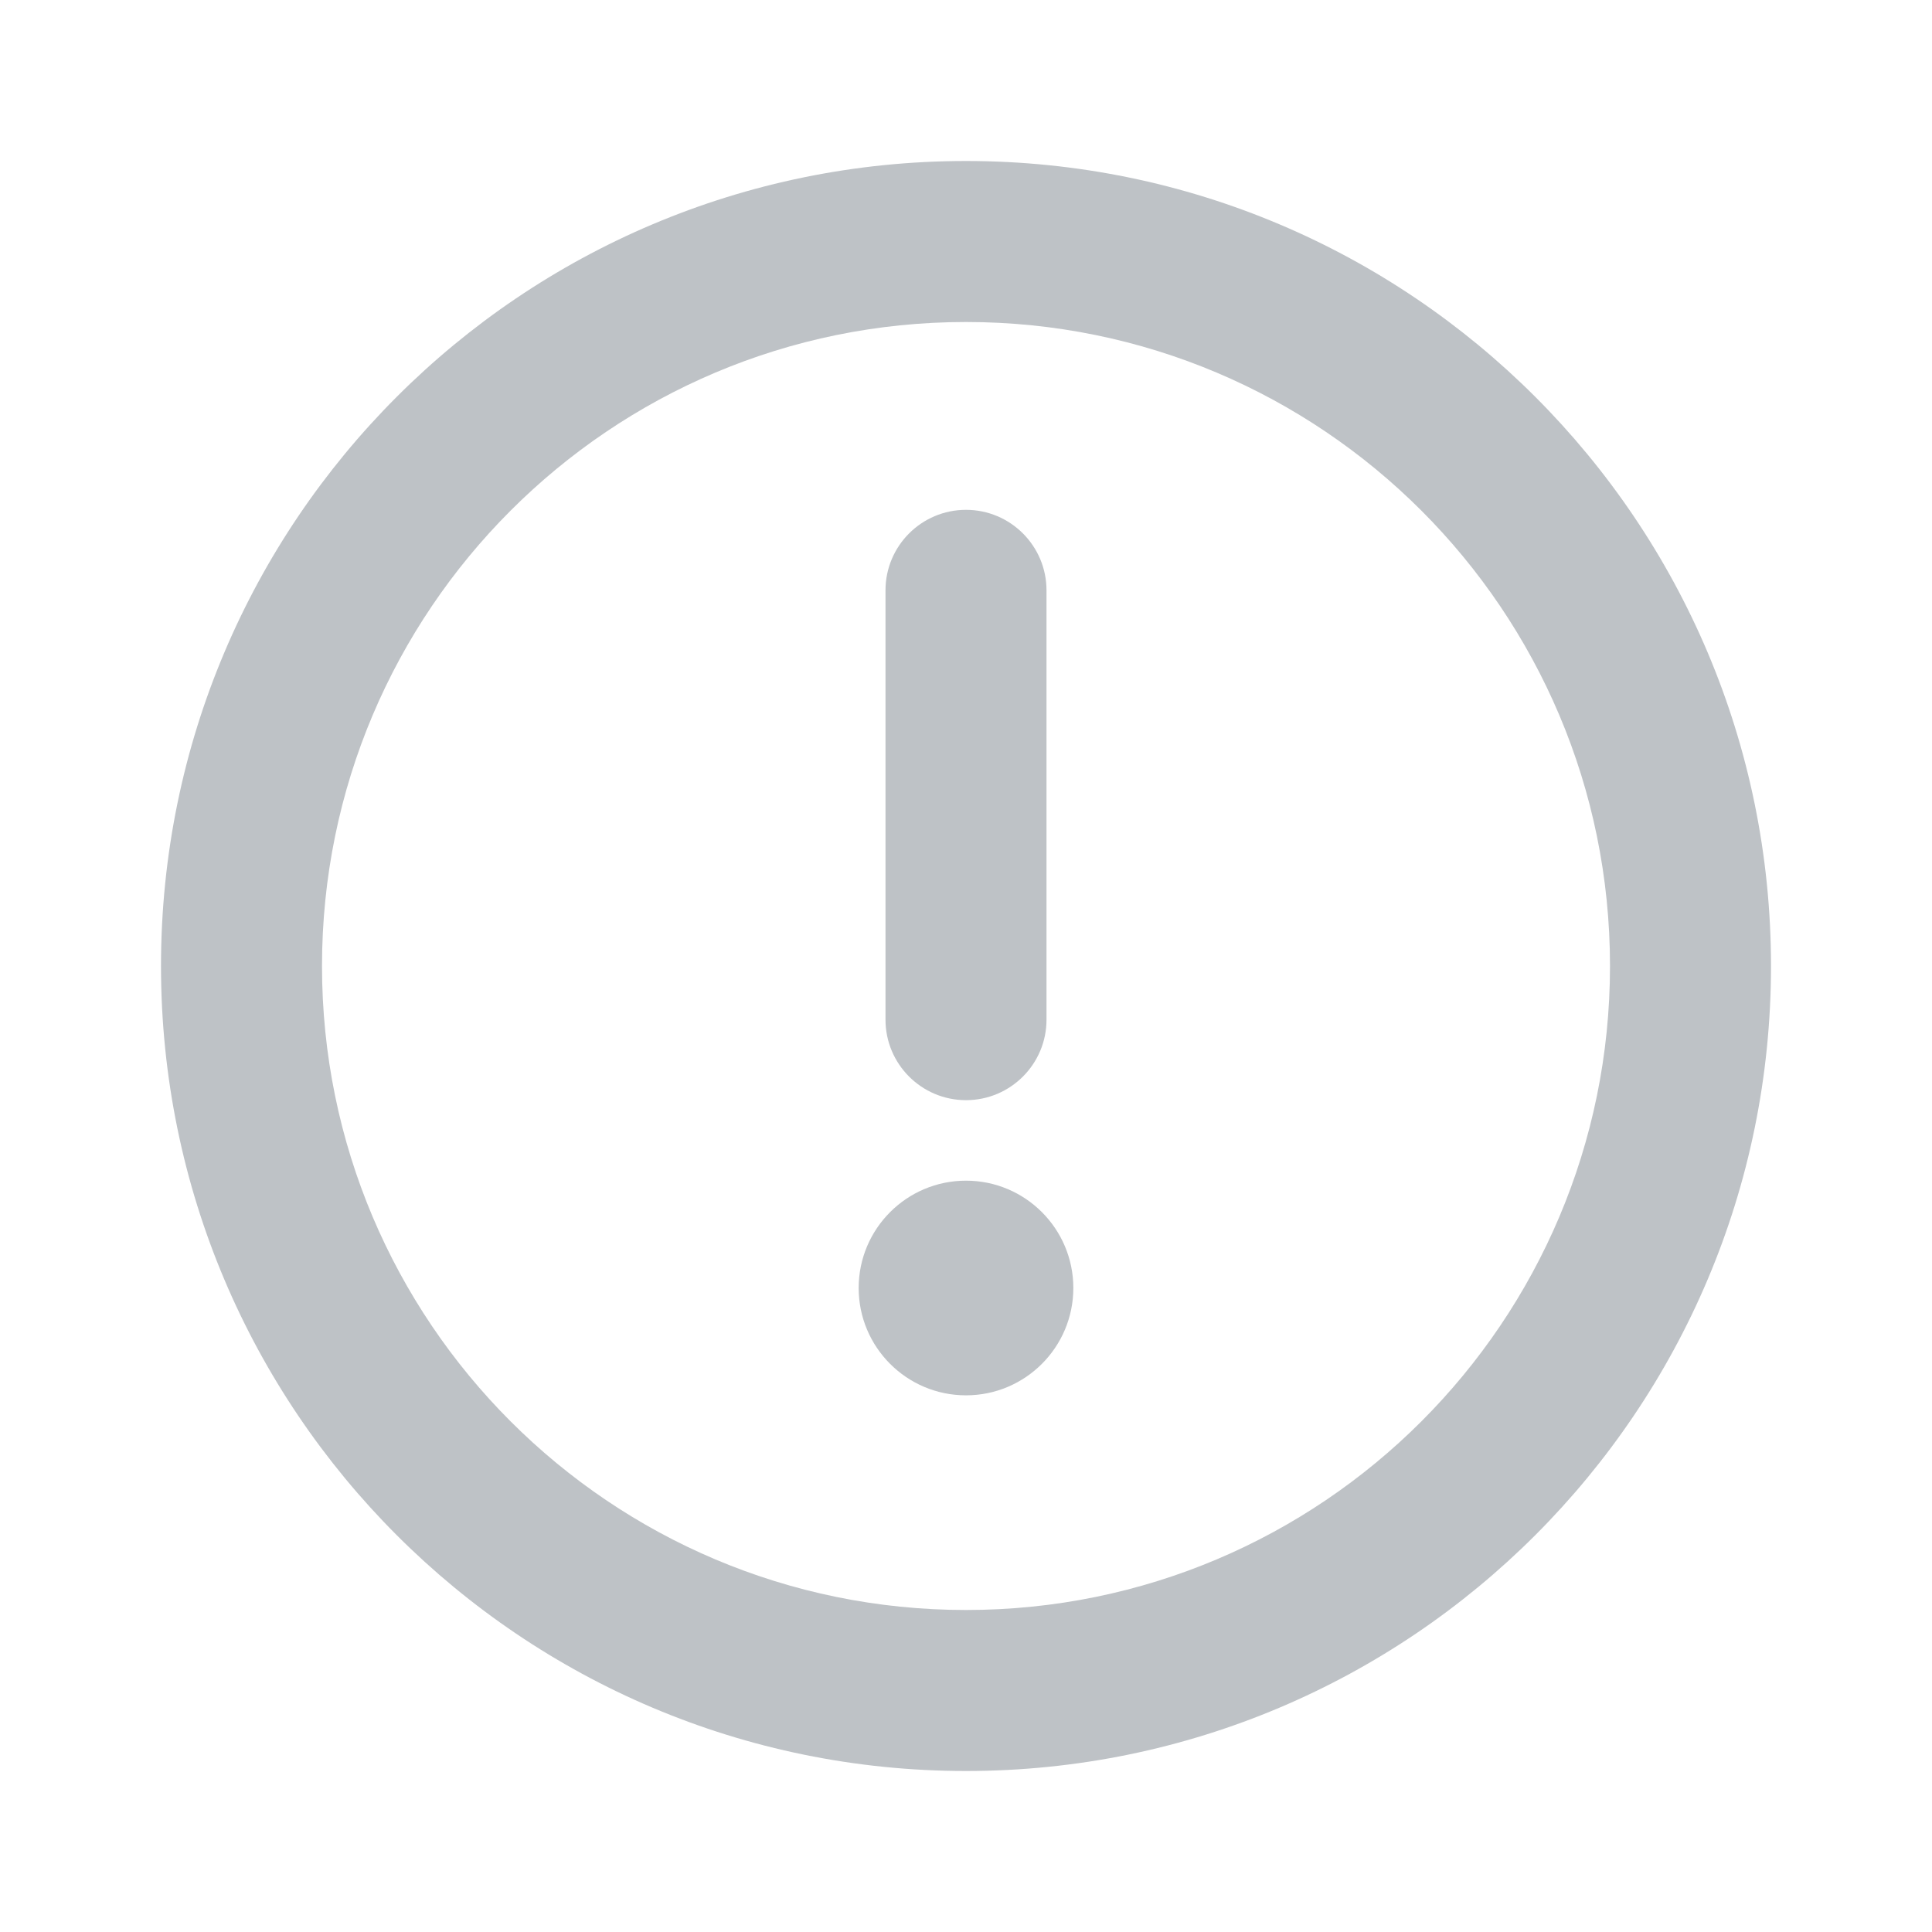
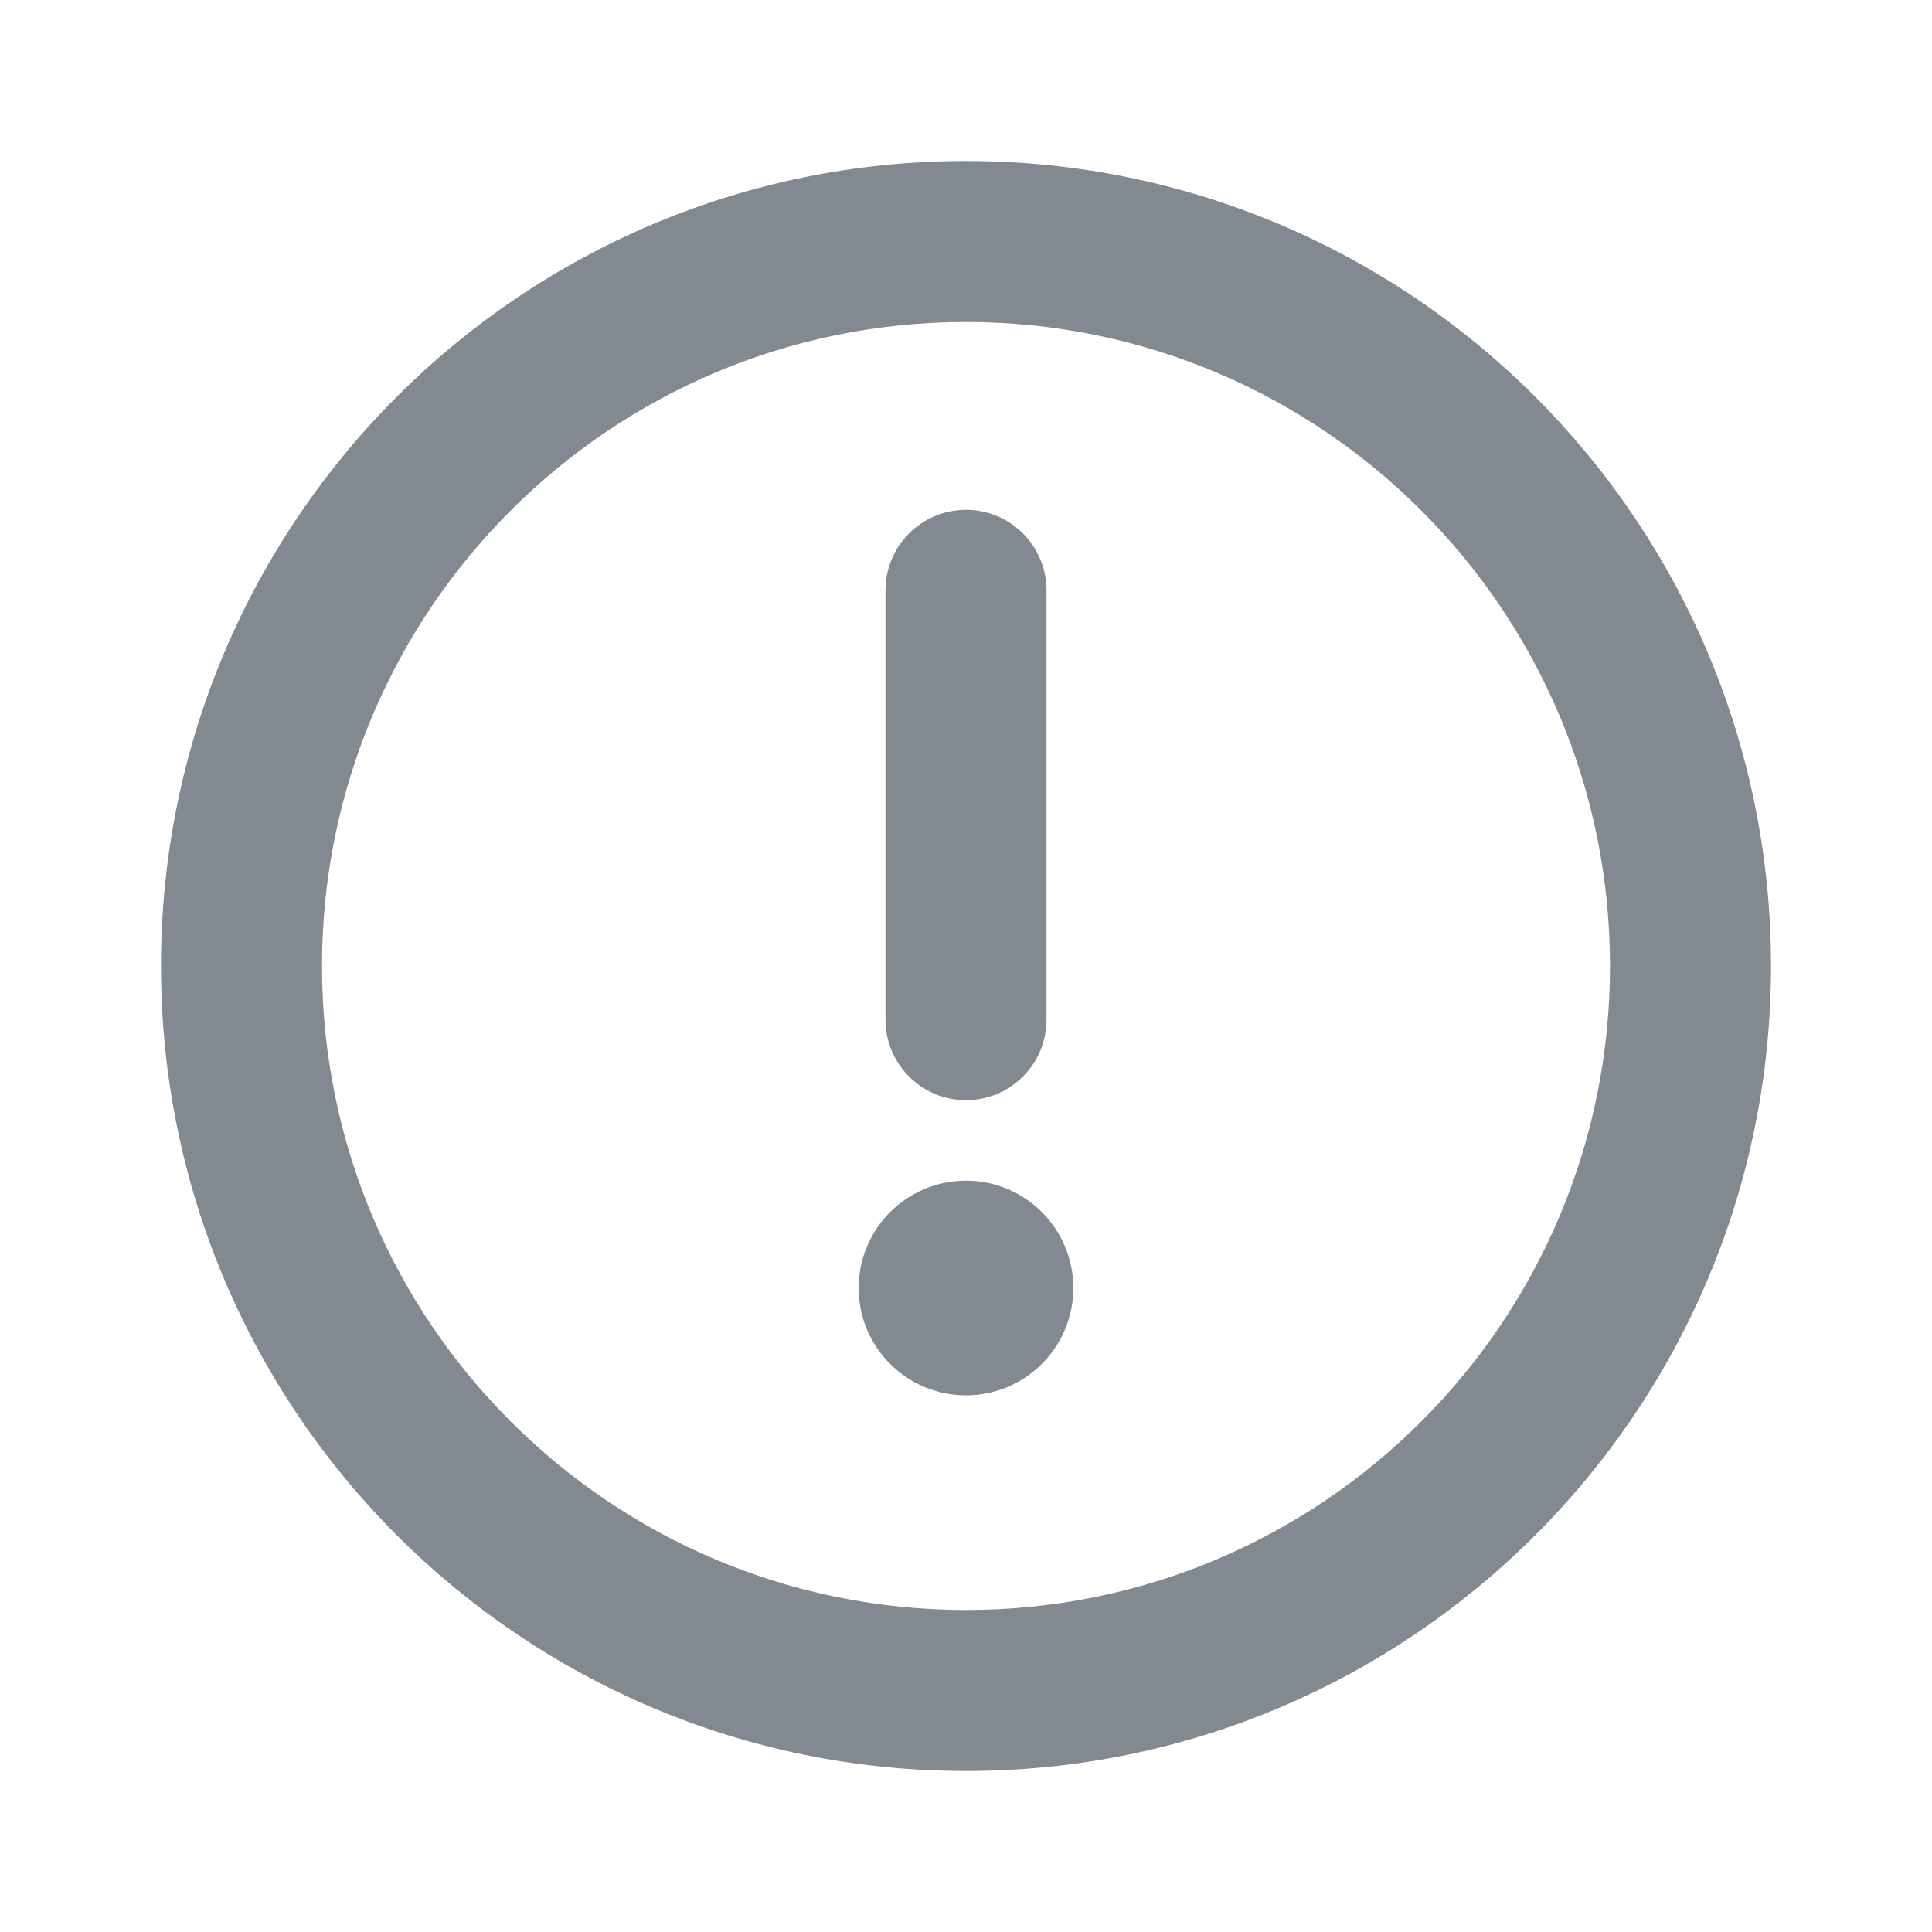
<svg xmlns="http://www.w3.org/2000/svg" width="18" height="18" viewBox="0 0 18 18" fill="#838990">
-   <path fill-rule="evenodd" clip-rule="evenodd" d="M9 15C12.314 15 15 12.314 15 9C15 5.686 12.314 3 9 3C5.686 3 3 5.686 3 9C3 12.314 5.686 15 9 15ZM9 16.5C13.142 16.5 16.5 13.142 16.5 9C16.5 4.858 13.142 1.5 9 1.5C4.858 1.5 1.5 4.858 1.5 9C1.5 13.142 4.858 16.5 9 16.5Z" fill="#BEC2C6" />
-   <path fill-rule="evenodd" clip-rule="evenodd" d="M9 10.25C8.586 10.25 8.25 9.914 8.25 9.5V5.5C8.25 5.086 8.586 4.75 9 4.75C9.414 4.75 9.75 5.086 9.75 5.5V9.5C9.75 9.914 9.414 10.25 9 10.25Z" fill="#BEC2C6" />
-   <path d="M9 11C8.448 11 8 11.448 8 12C8 12.552 8.448 13 9 13C9.552 13 10 12.552 10 12C10 11.448 9.552 11 9 11Z" fill="#BEC2C6" />
+   <path fill-rule="evenodd" clip-rule="evenodd" d="M9 15C12.314 15 15 12.314 15 9C15 5.686 12.314 3 9 3C5.686 3 3 5.686 3 9C3 12.314 5.686 15 9 15ZM9 16.5C13.142 16.5 16.5 13.142 16.5 9C16.5 4.858 13.142 1.5 9 1.5C4.858 1.5 1.5 4.858 1.5 9C1.5 13.142 4.858 16.5 9 16.5Z" />
+   <path fill-rule="evenodd" clip-rule="evenodd" d="M9 10.25C8.586 10.25 8.25 9.914 8.25 9.5V5.5C8.25 5.086 8.586 4.75 9 4.75C9.414 4.75 9.75 5.086 9.75 5.5V9.5C9.75 9.914 9.414 10.25 9 10.25Z" />
+   <path d="M9 11C8.448 11 8 11.448 8 12C8 12.552 8.448 13 9 13C9.552 13 10 12.552 10 12C10 11.448 9.552 11 9 11Z" />
</svg>
